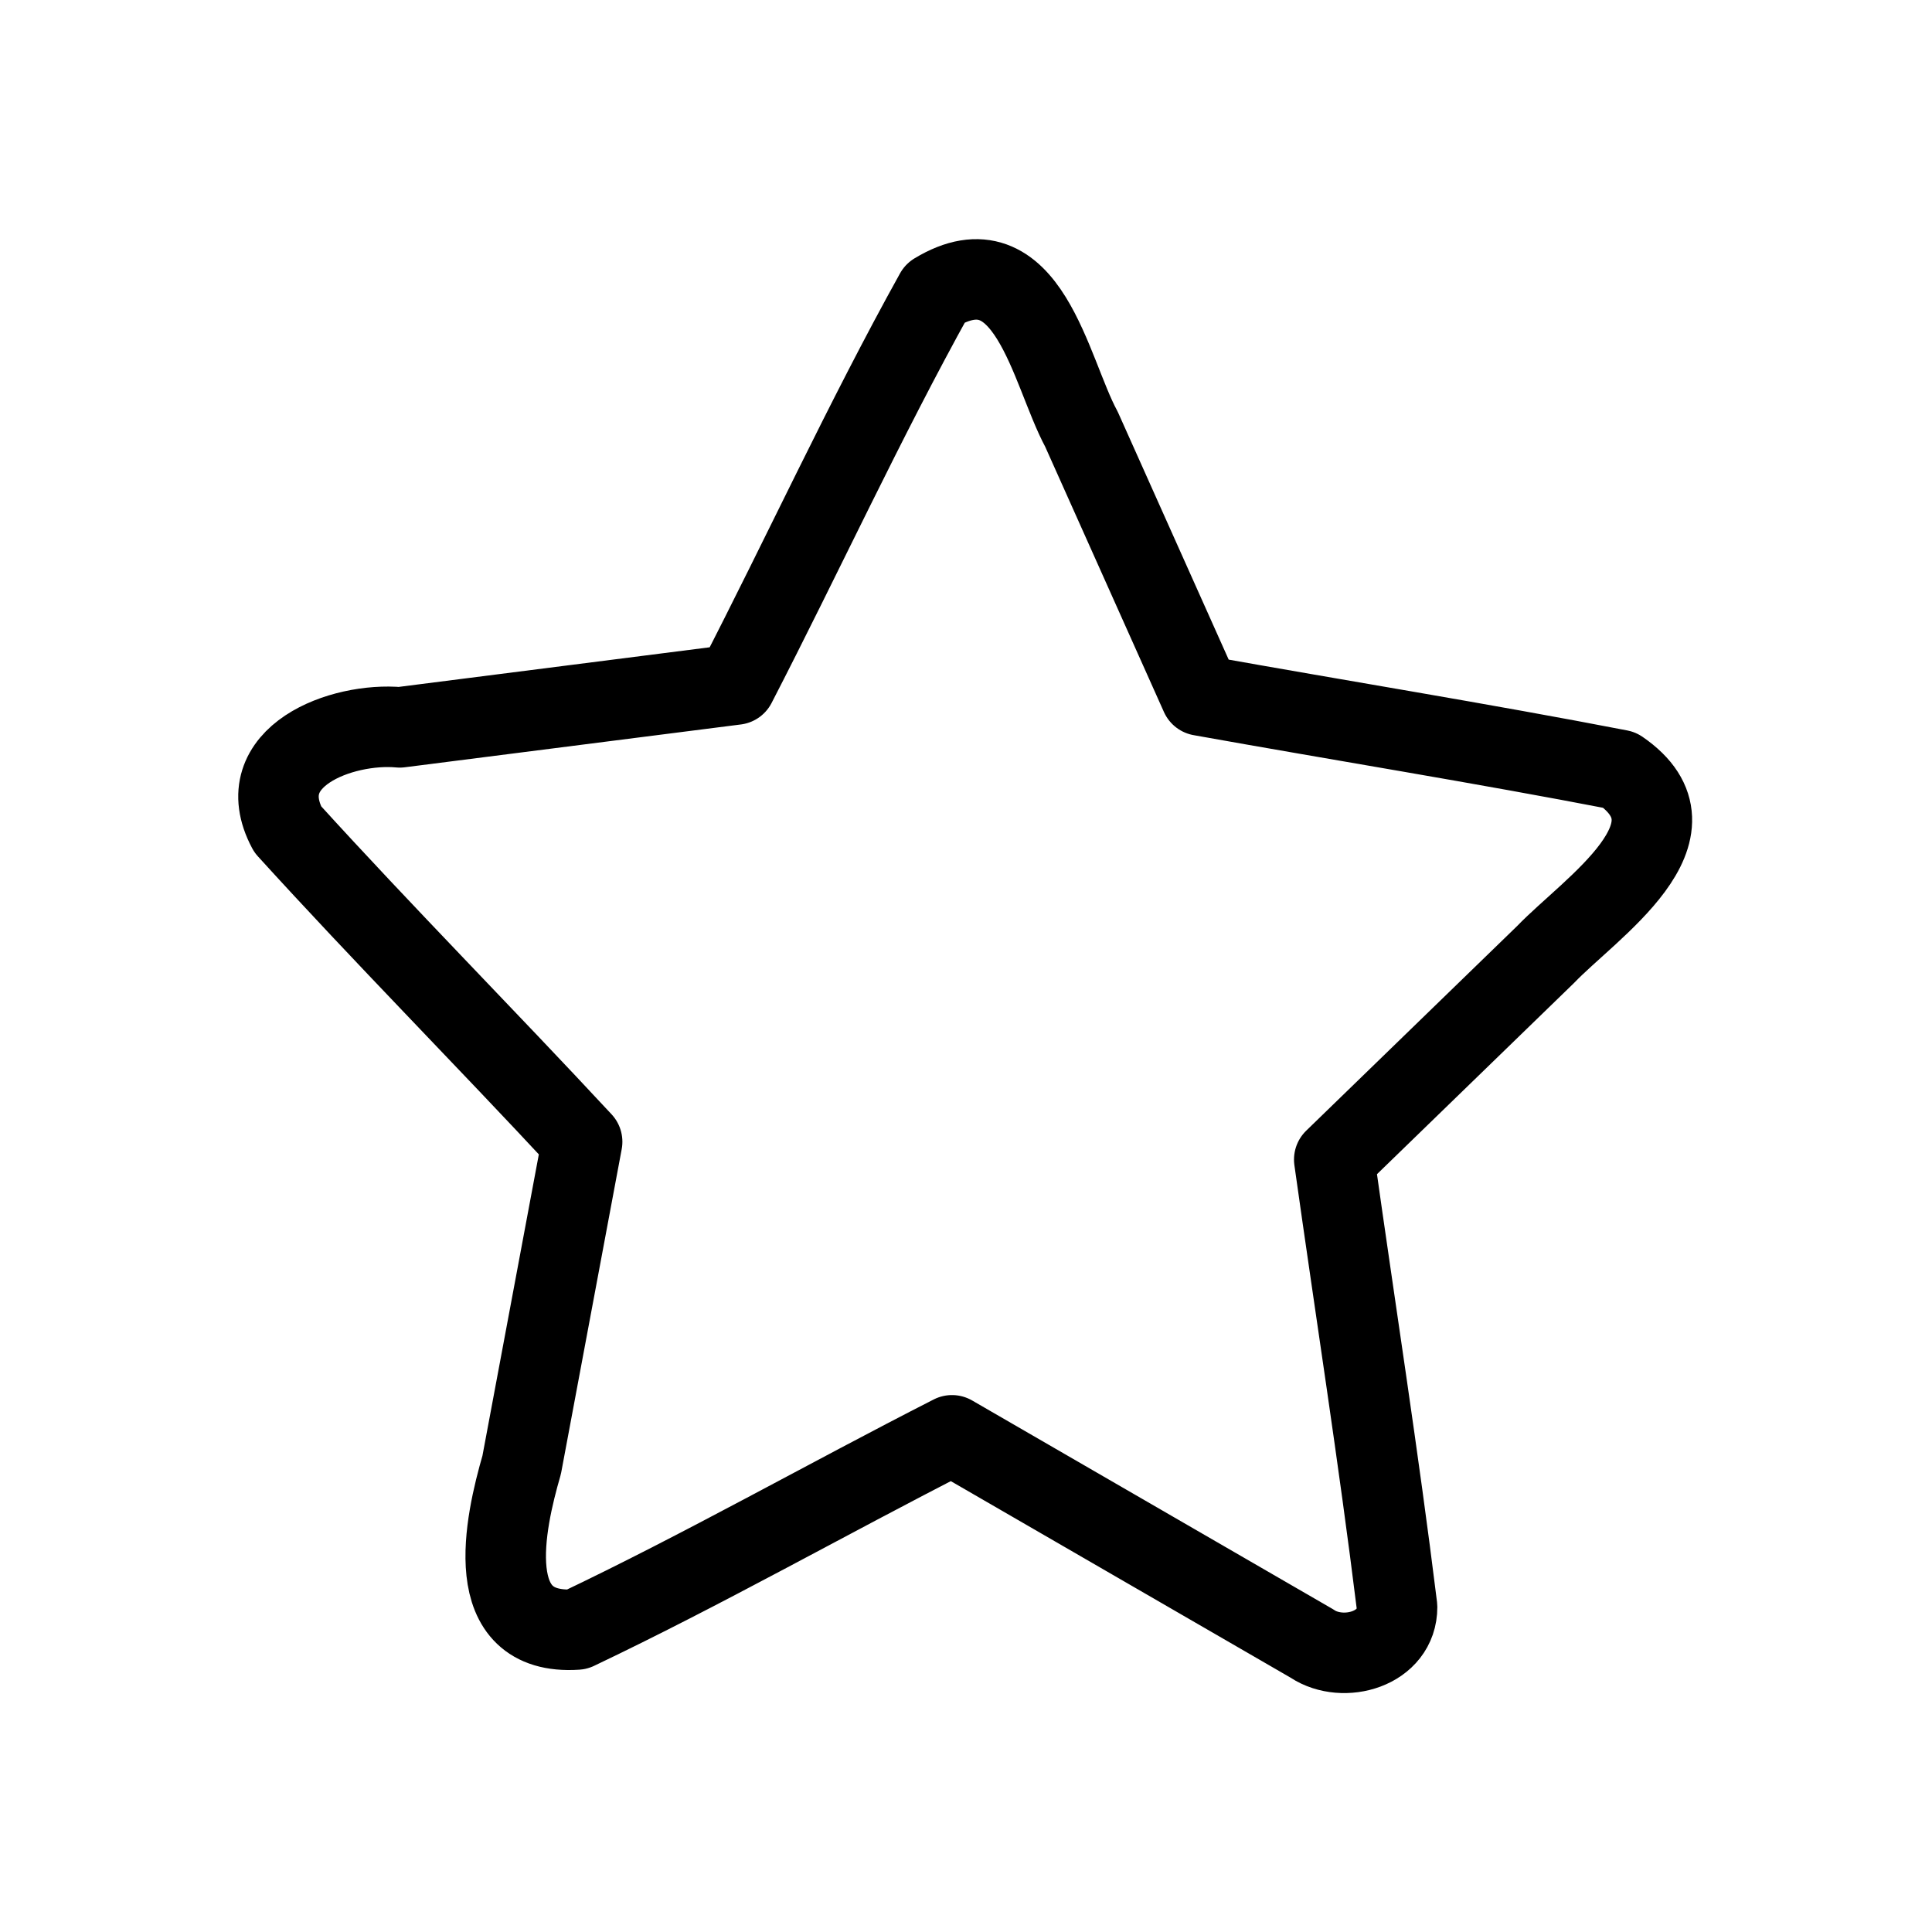
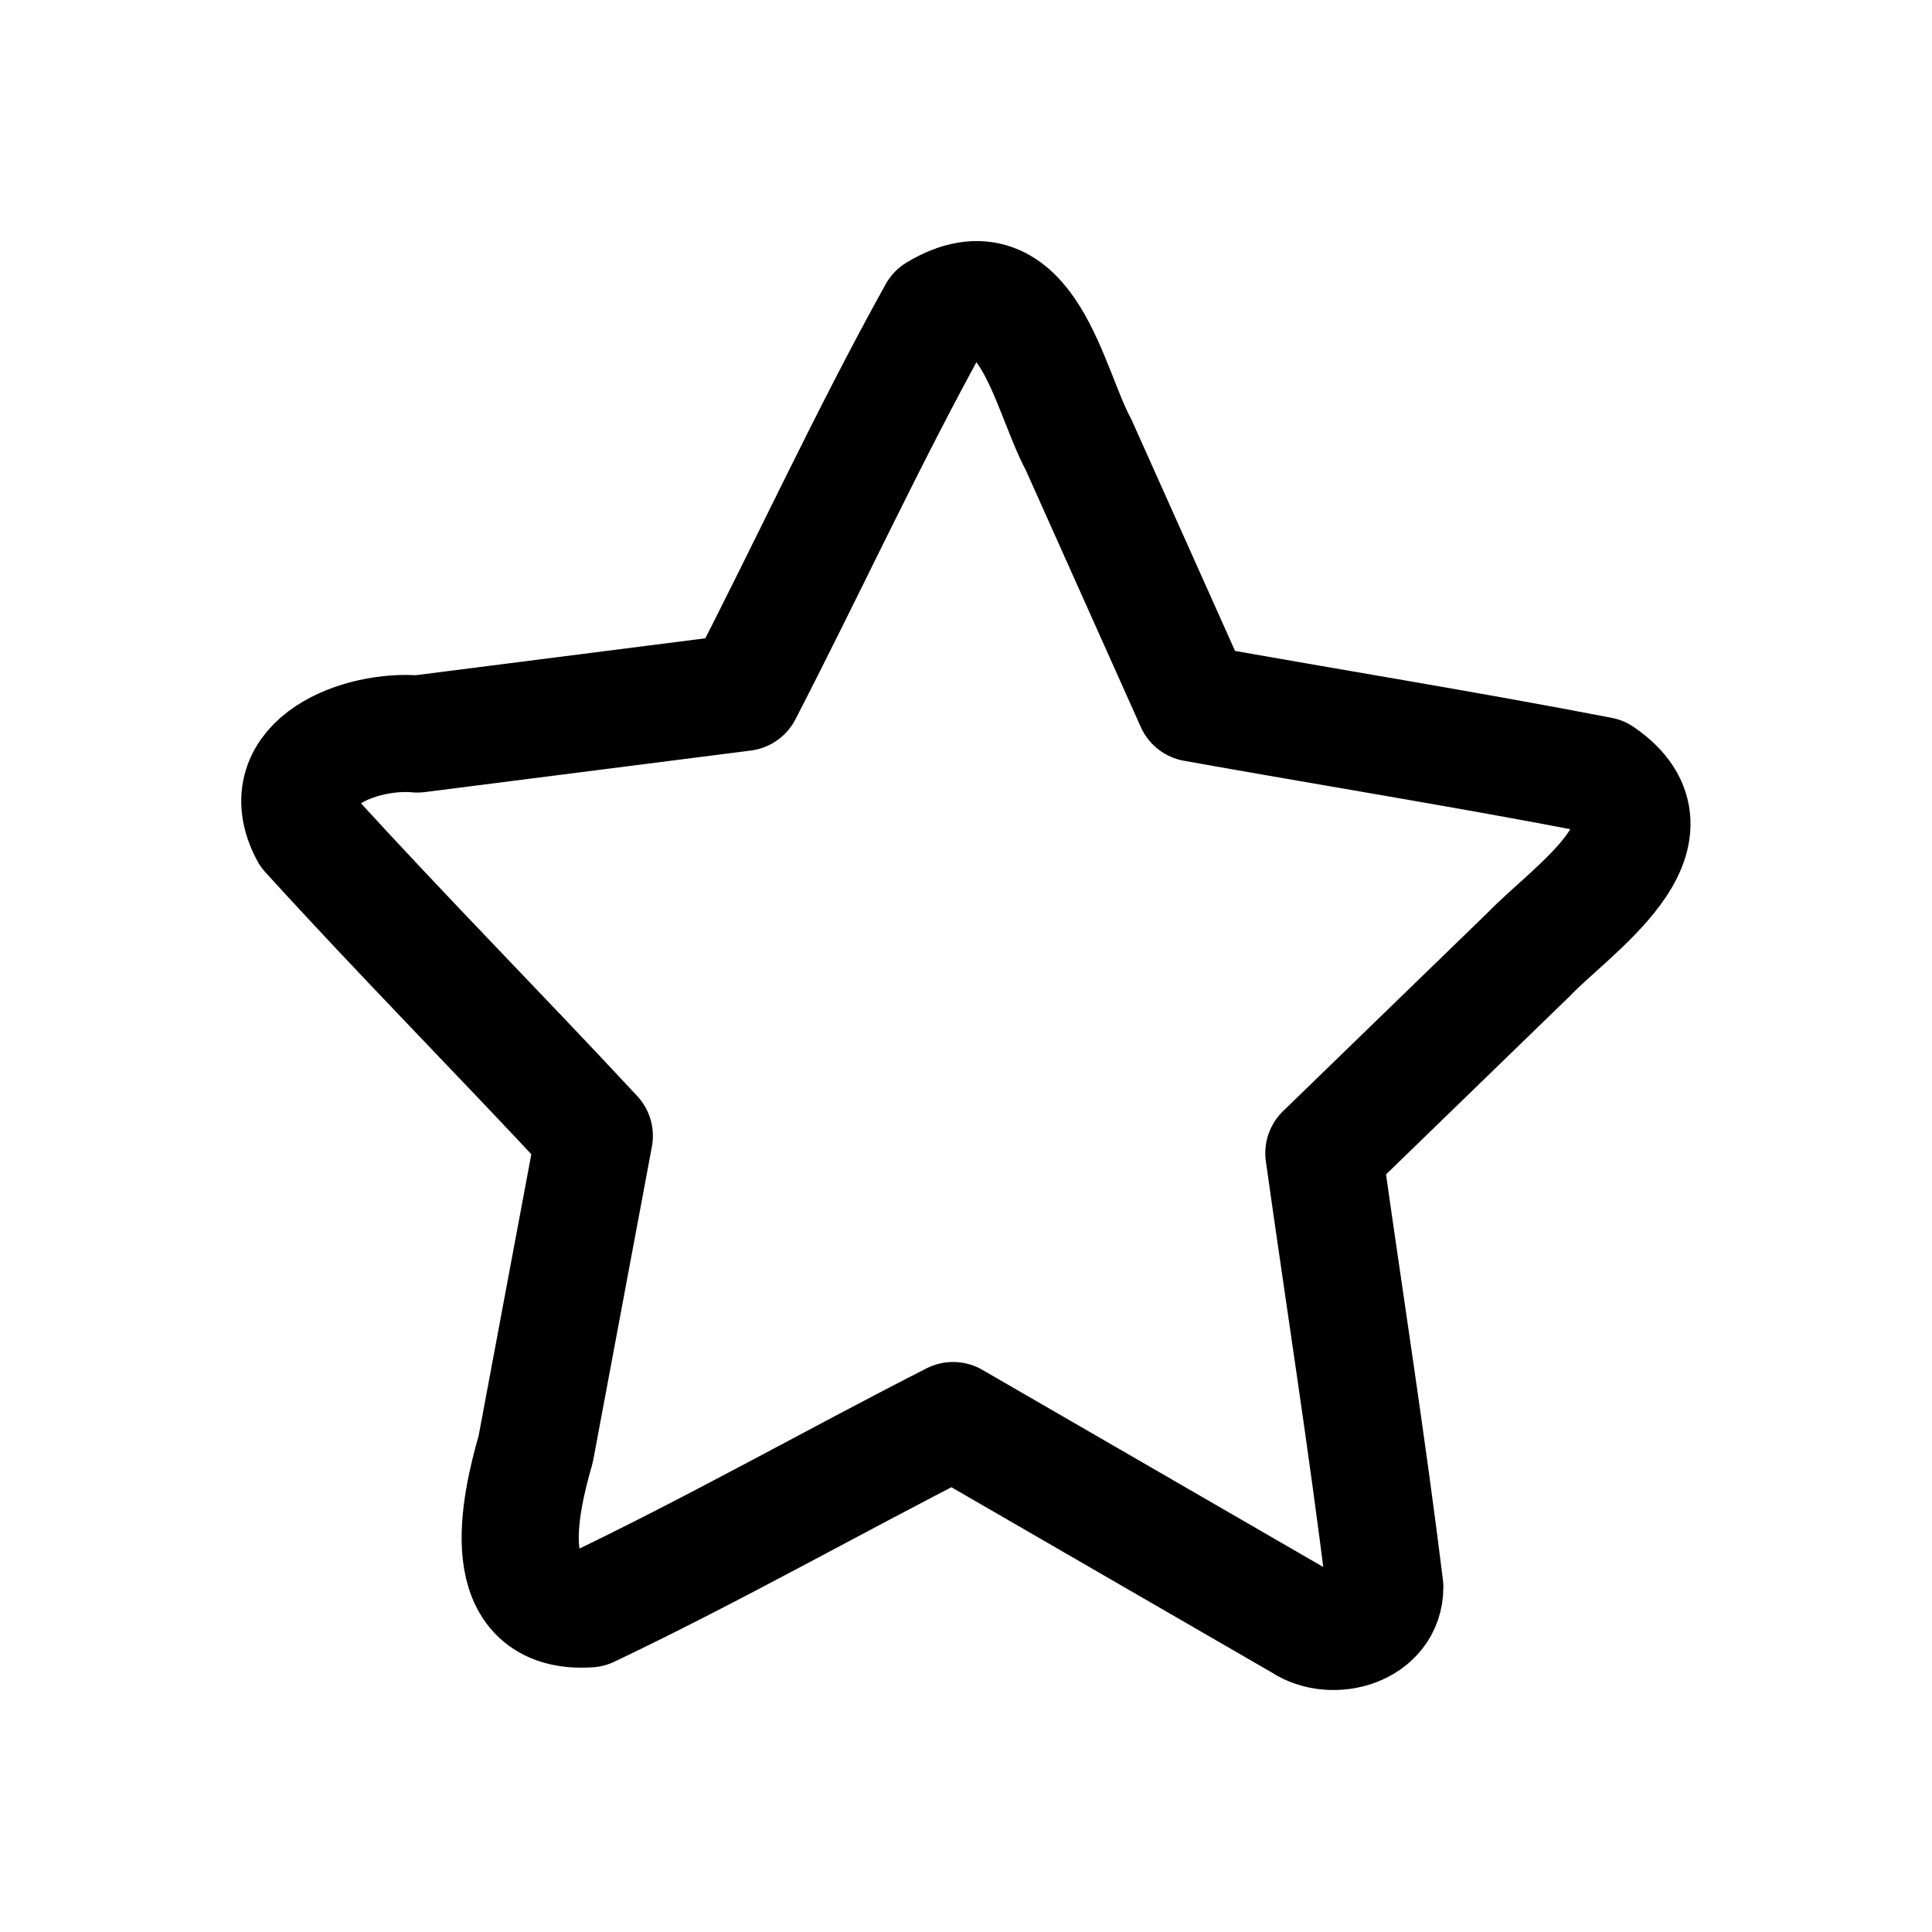
- <svg xmlns="http://www.w3.org/2000/svg" version="1.1" xml:space="preserve" height="48" width="48" enable-background="new 0 0 128 128" viewBox="0 0 48 48">
-   <g transform="translate(0,-80)">
-     <path stroke-linejoin="round" d="m32.607 120.84l-8.955-5.18c-3.116 1.589-6.171 3.325-9.323 4.825-2.409 0.16-1.789-2.636-1.368-4.09 0.5-2.676 1.001-5.352 1.502-8.028-2.419-2.605-4.929-5.137-7.316-7.764-0.964-1.808 1.349-2.666 2.784-2.532 2.784-0.355 5.567-0.709 8.35-1.064 1.669-3.233 3.192-6.557 4.955-9.731 2.311-1.397 2.85 1.943 3.632 3.387 0.987 2.206 1.974 4.412 2.962 6.617 3.469 0.622 6.952 1.181 10.411 1.85 2.208 1.516-0.74 3.434-1.843 4.586-1.75 1.698-3.499 3.396-5.249 5.093 0.52 3.705 1.103 7.403 1.561 11.115 0.004 1.051-1.333 1.421-2.103 0.918z" stroke="#000" stroke-linecap="round" stroke-miterlimit="10" stroke-width="2" fill="none" />
+ <svg xmlns="http://www.w3.org/2000/svg" xml:space="preserve" height="48" viewBox="0 0 48 48" width="48" version="1.1" enable-background="new 0 0 128 128">
+   <g transform="matrix(.96997 0 0 .96974 .73722 -76.867)">
+     <path stroke-linejoin="round" d="m32.607 120.84-8.955-5.18c-3.116 1.589-6.171 3.325-9.323 4.825-2.409 0.16-1.789-2.636-1.368-4.09 0.5-2.676 1.001-5.352 1.502-8.028-2.419-2.605-4.929-5.137-7.316-7.764-0.964-1.808 1.349-2.666 2.784-2.532 2.784-0.355 5.567-0.709 8.35-1.064 1.669-3.233 3.192-6.557 4.955-9.731 2.311-1.397 2.85 1.943 3.632 3.387 0.987 2.206 1.974 4.412 2.962 6.617 3.469 0.622 6.952 1.181 10.411 1.85 2.208 1.516-0.74 3.434-1.843 4.586-1.75 1.698-3.499 3.396-5.249 5.093 0.52 3.705 1.103 7.403 1.561 11.115 0.004 1.051-1.333 1.421-2.103 0.918z" stroke="#000" stroke-linecap="round" stroke-miterlimit="10" stroke-width="3" fill="none" />
  </g>
</svg>
